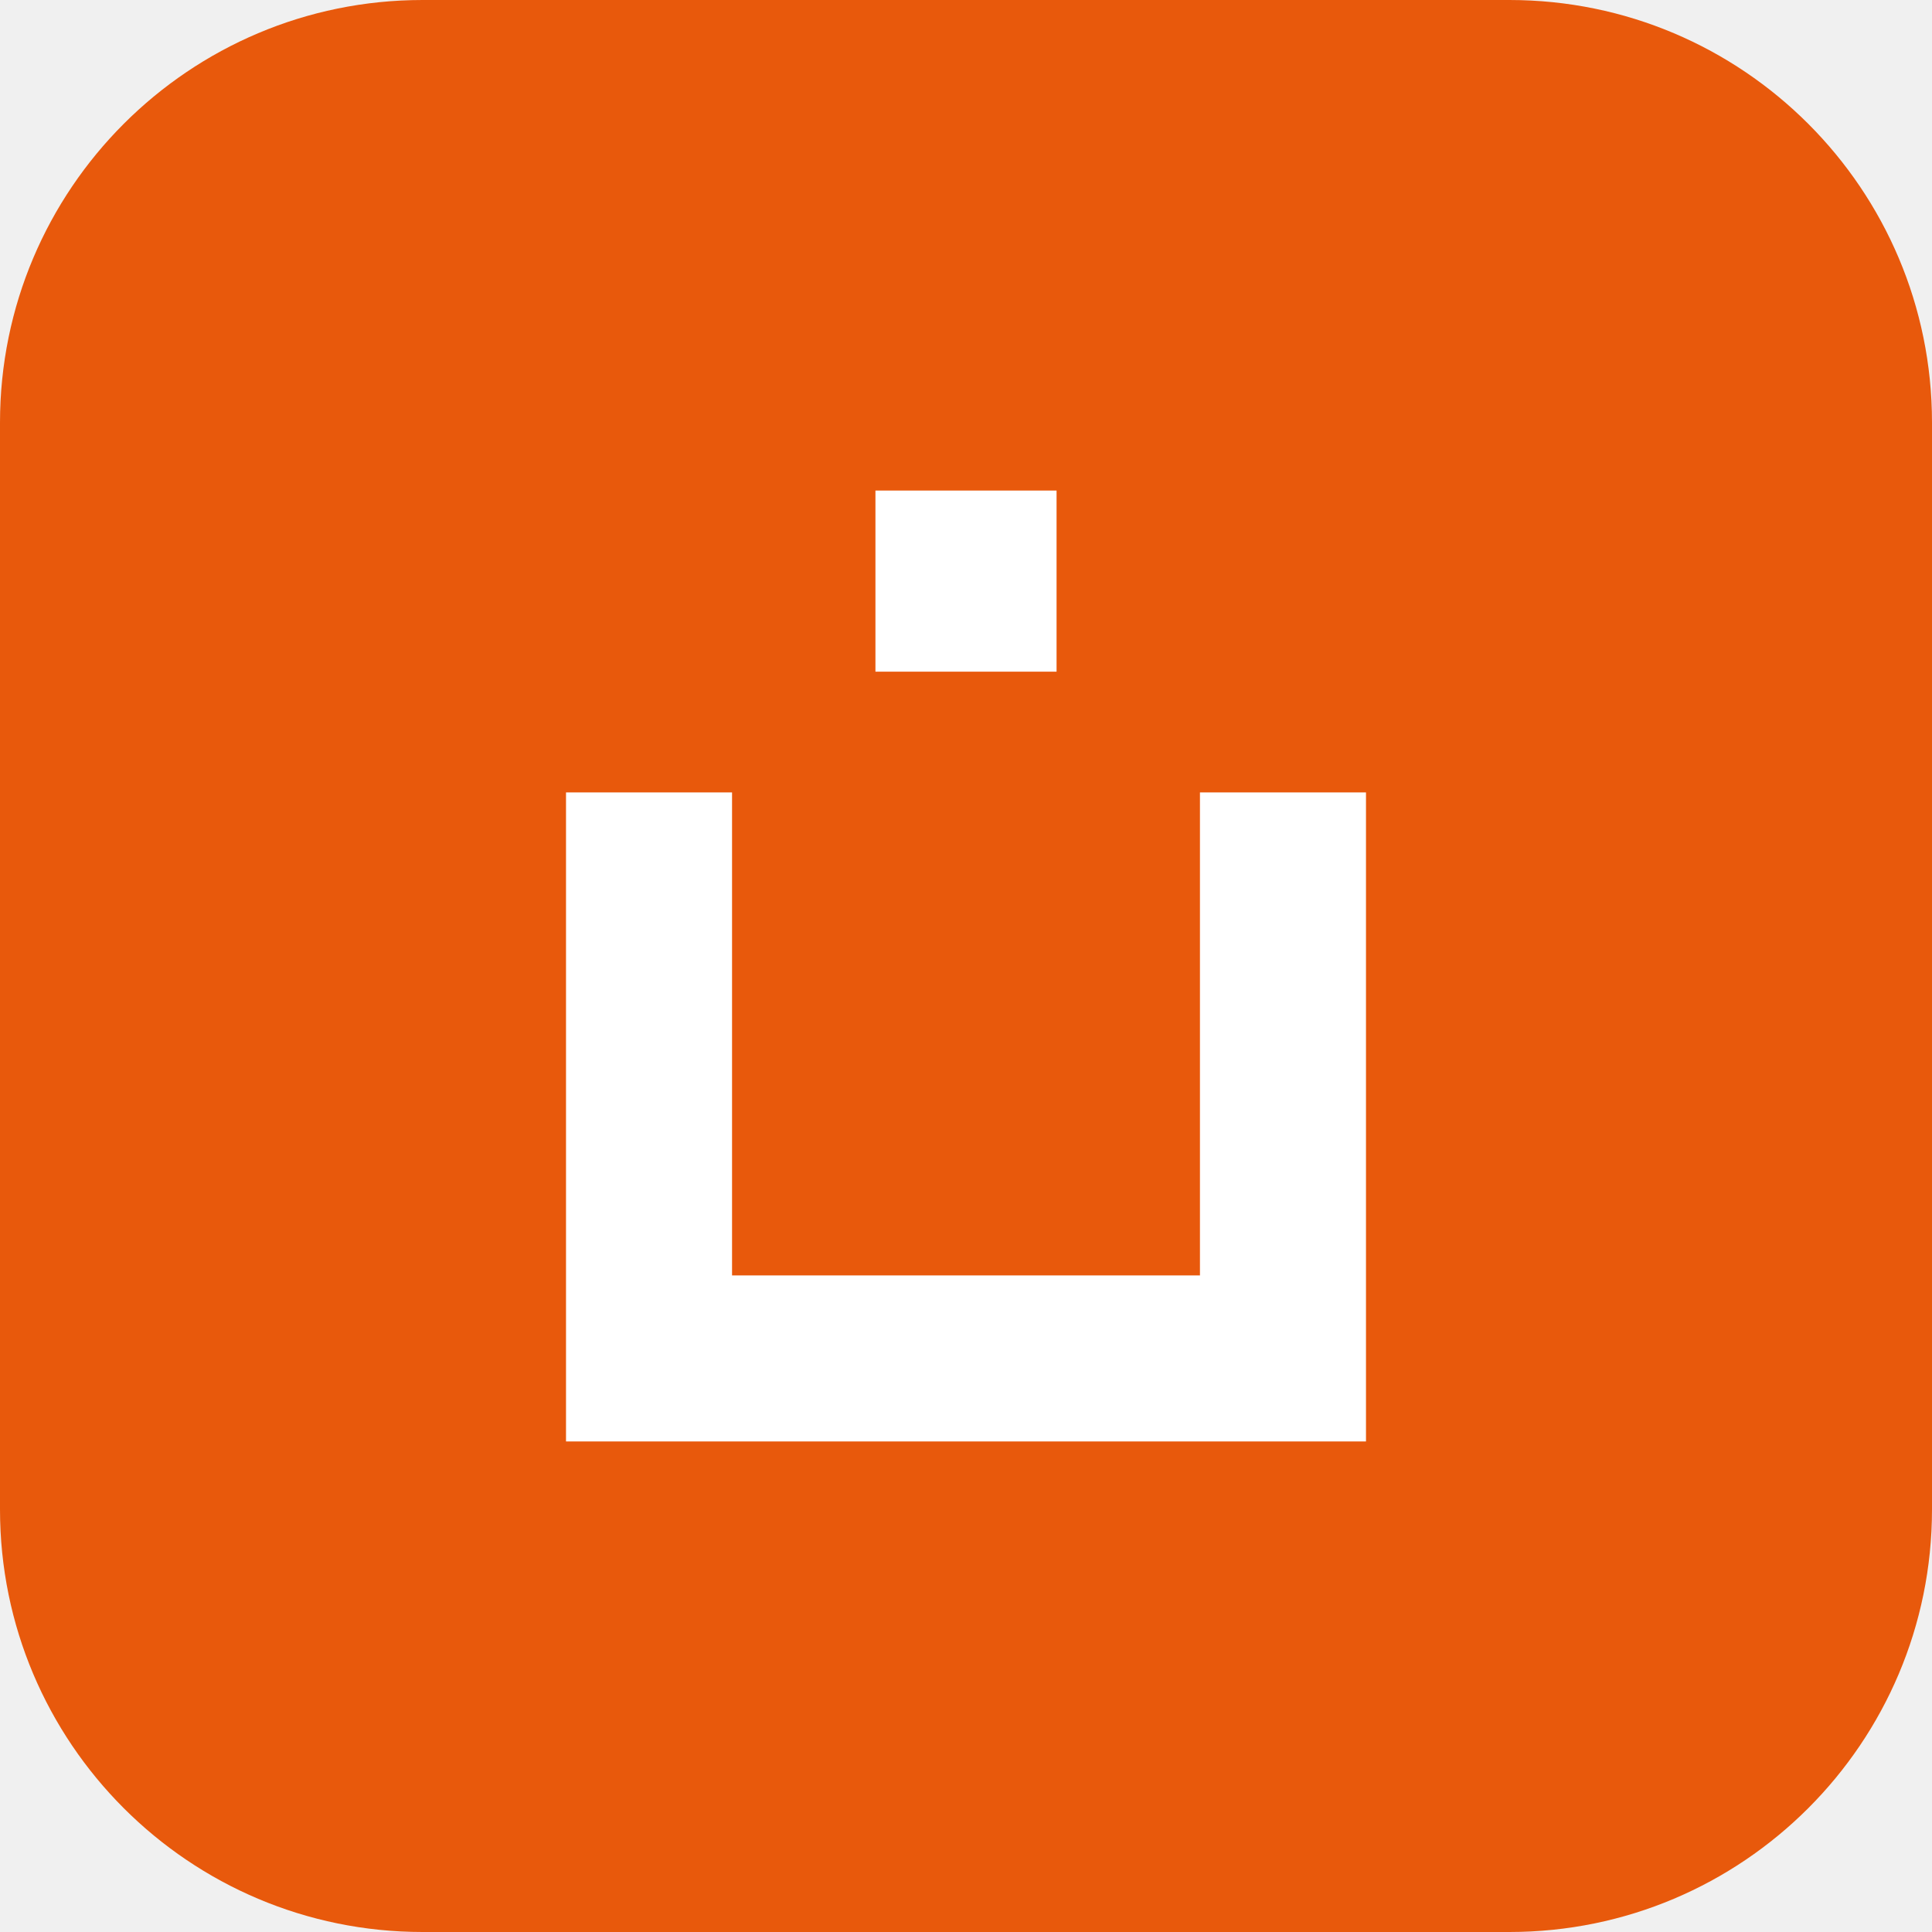
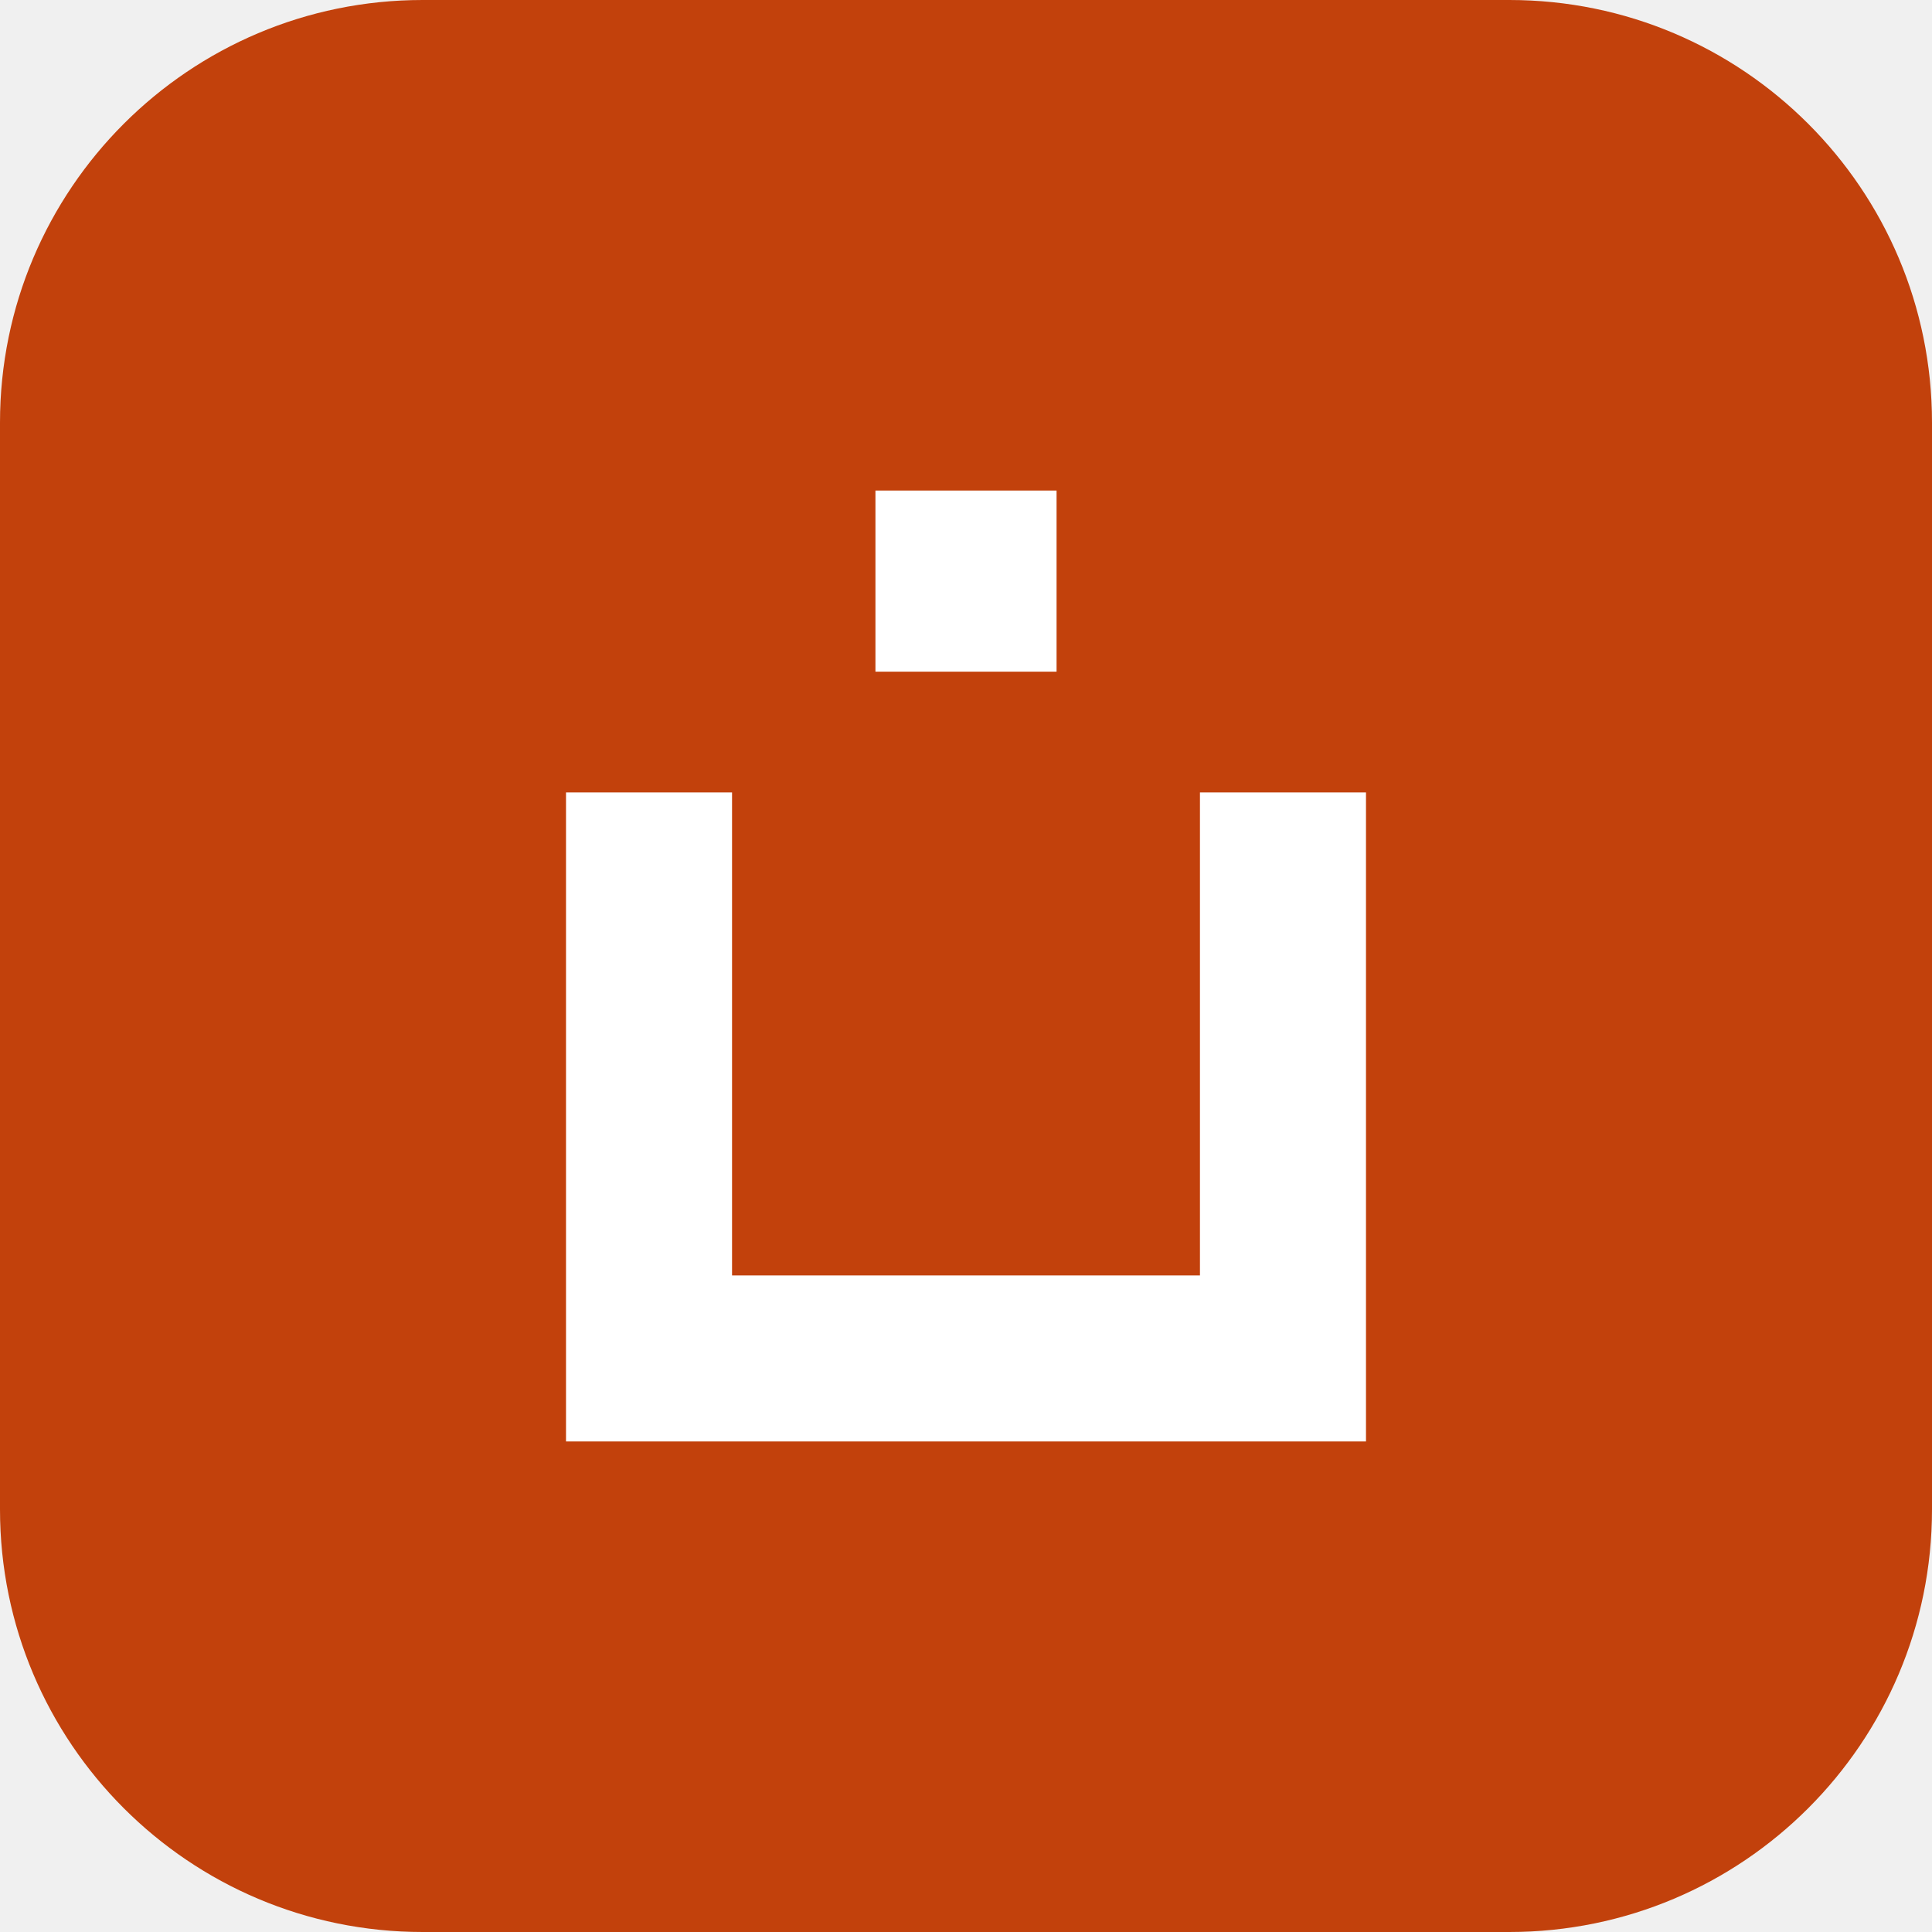
<svg xmlns="http://www.w3.org/2000/svg" viewBox="0 0 512 512">
-   <rect width="512" height="512" rx="112" fill="#e8590c" />
+   <rect width="512" height="512" rx="112" fill="#c2410c" />
  <g transform="translate(0 10)">
    <path d="M150 200H194V328H318V200H362V372H150Z" fill="#ffffff" fill-rule="evenodd" />
    <rect x="232" y="120" width="48" height="48" fill="#ffffff" />
  </g>
</svg>
